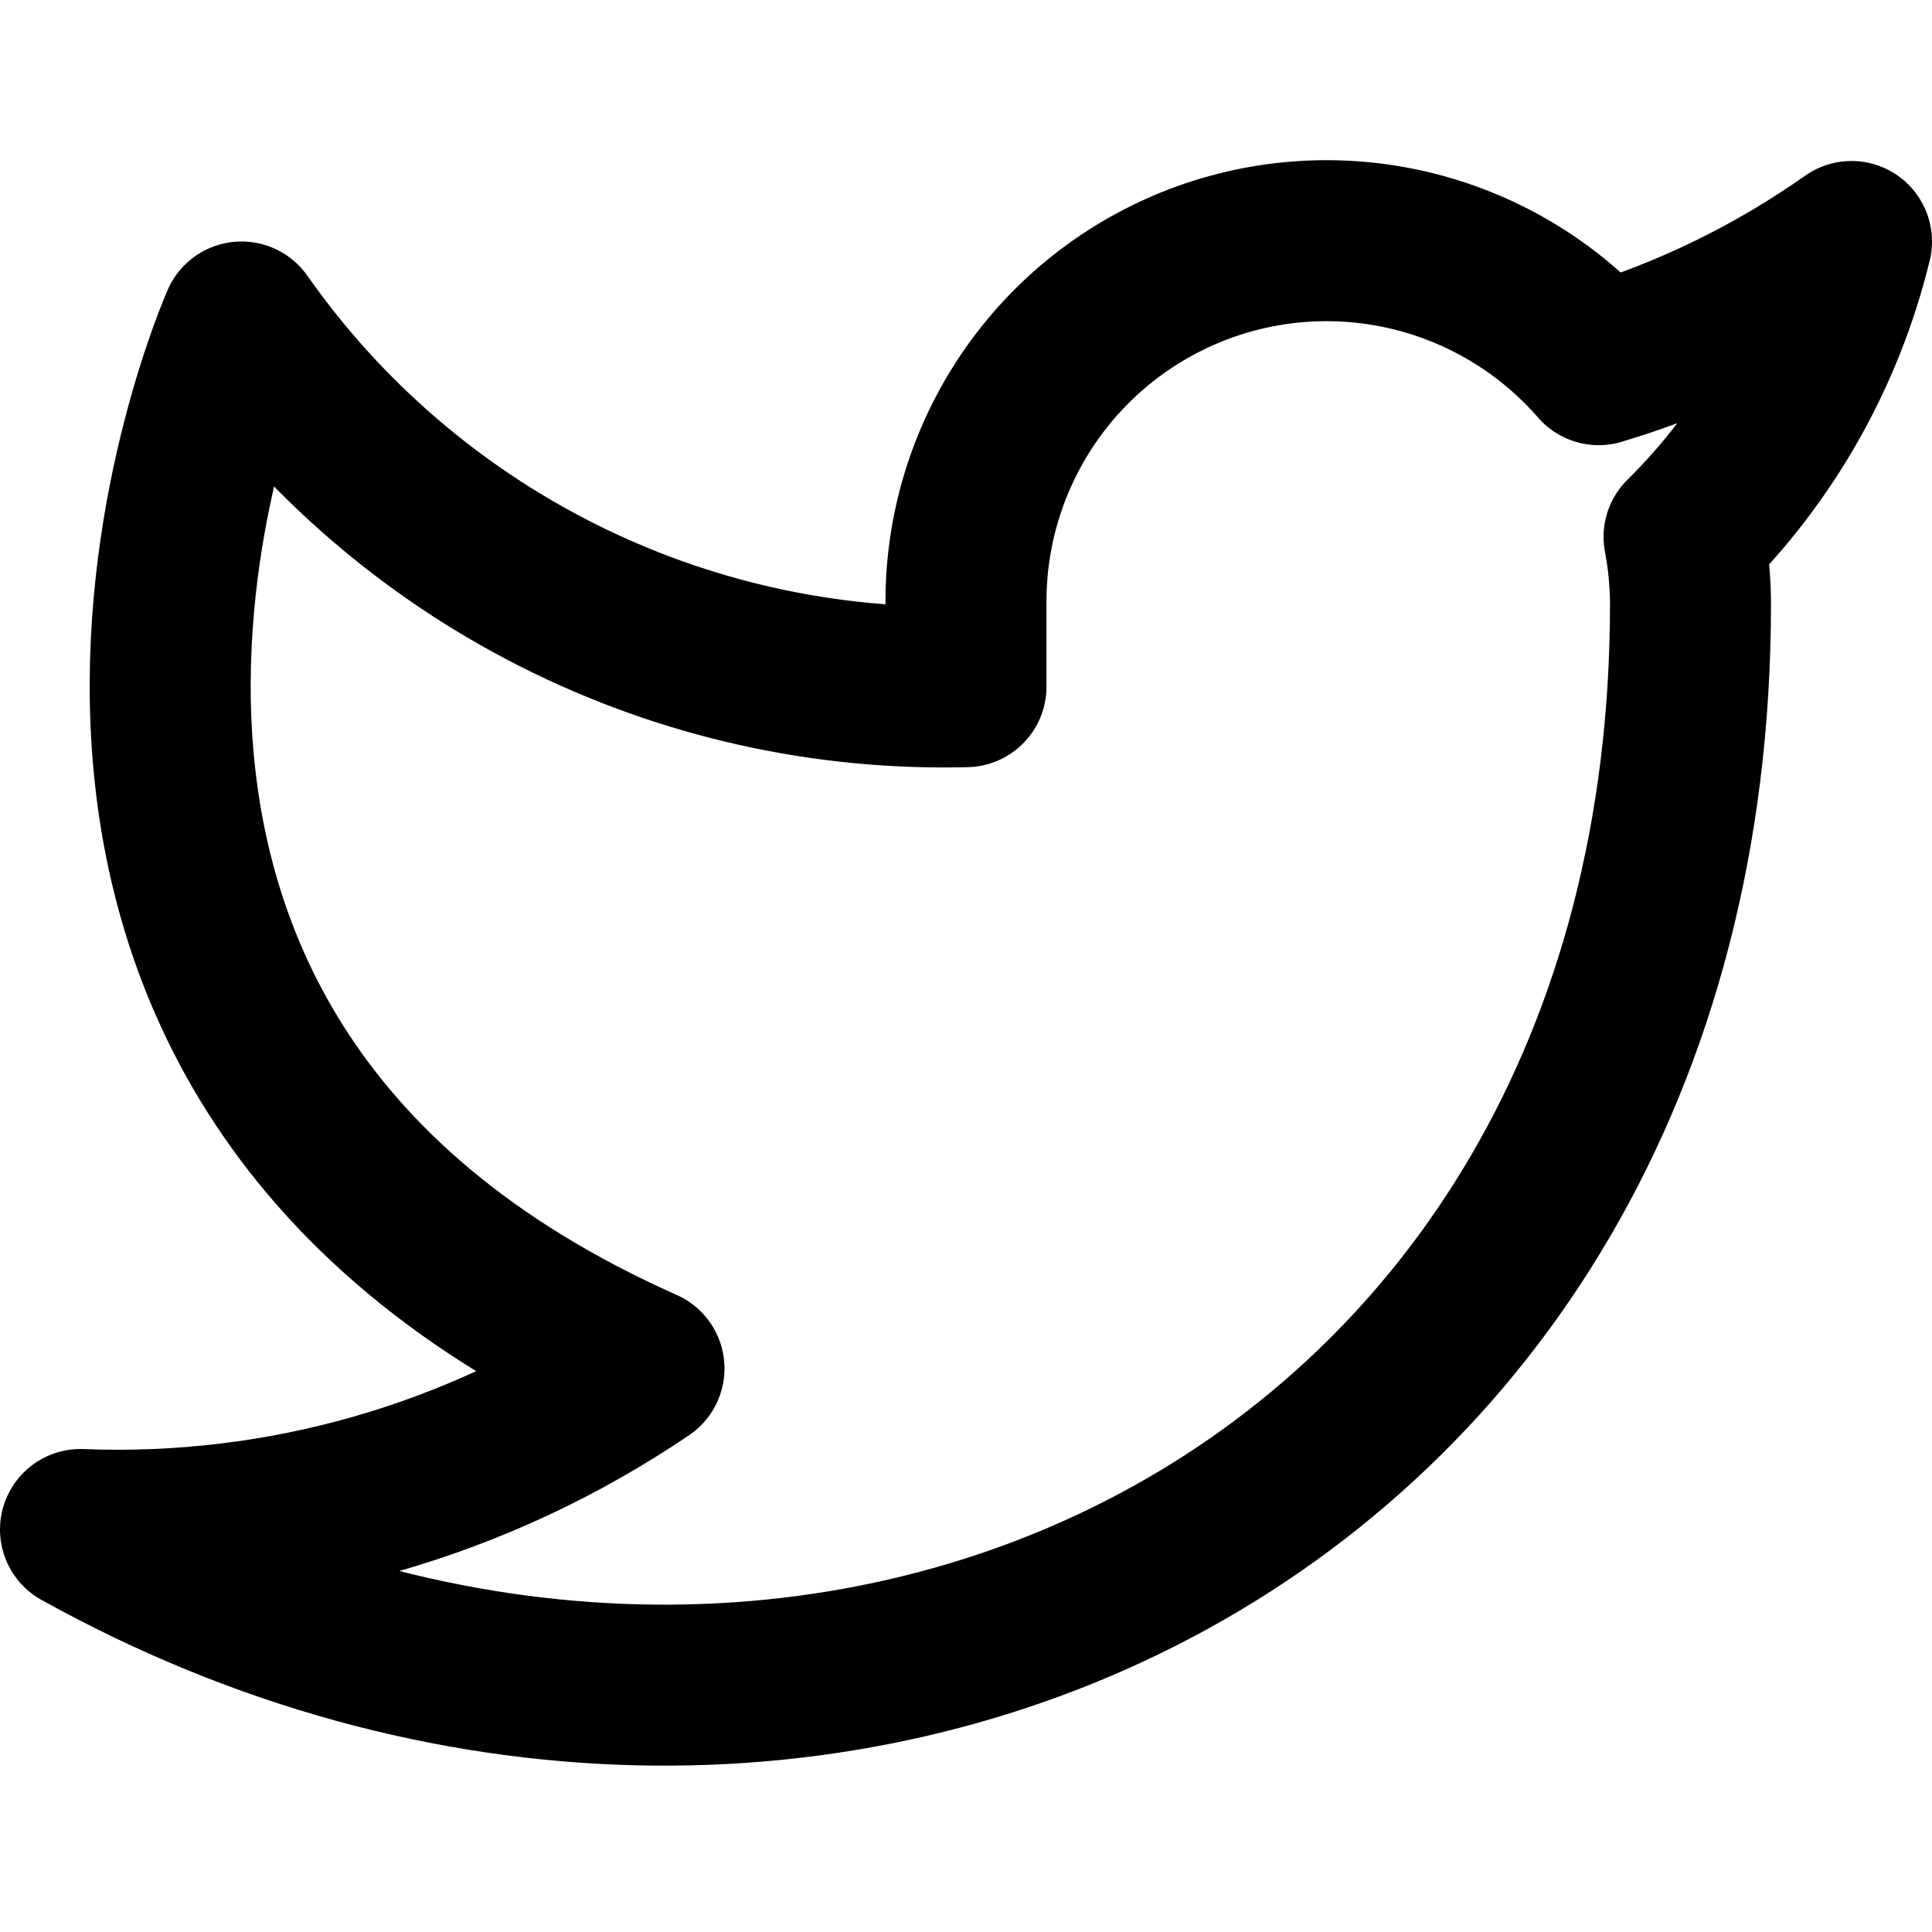
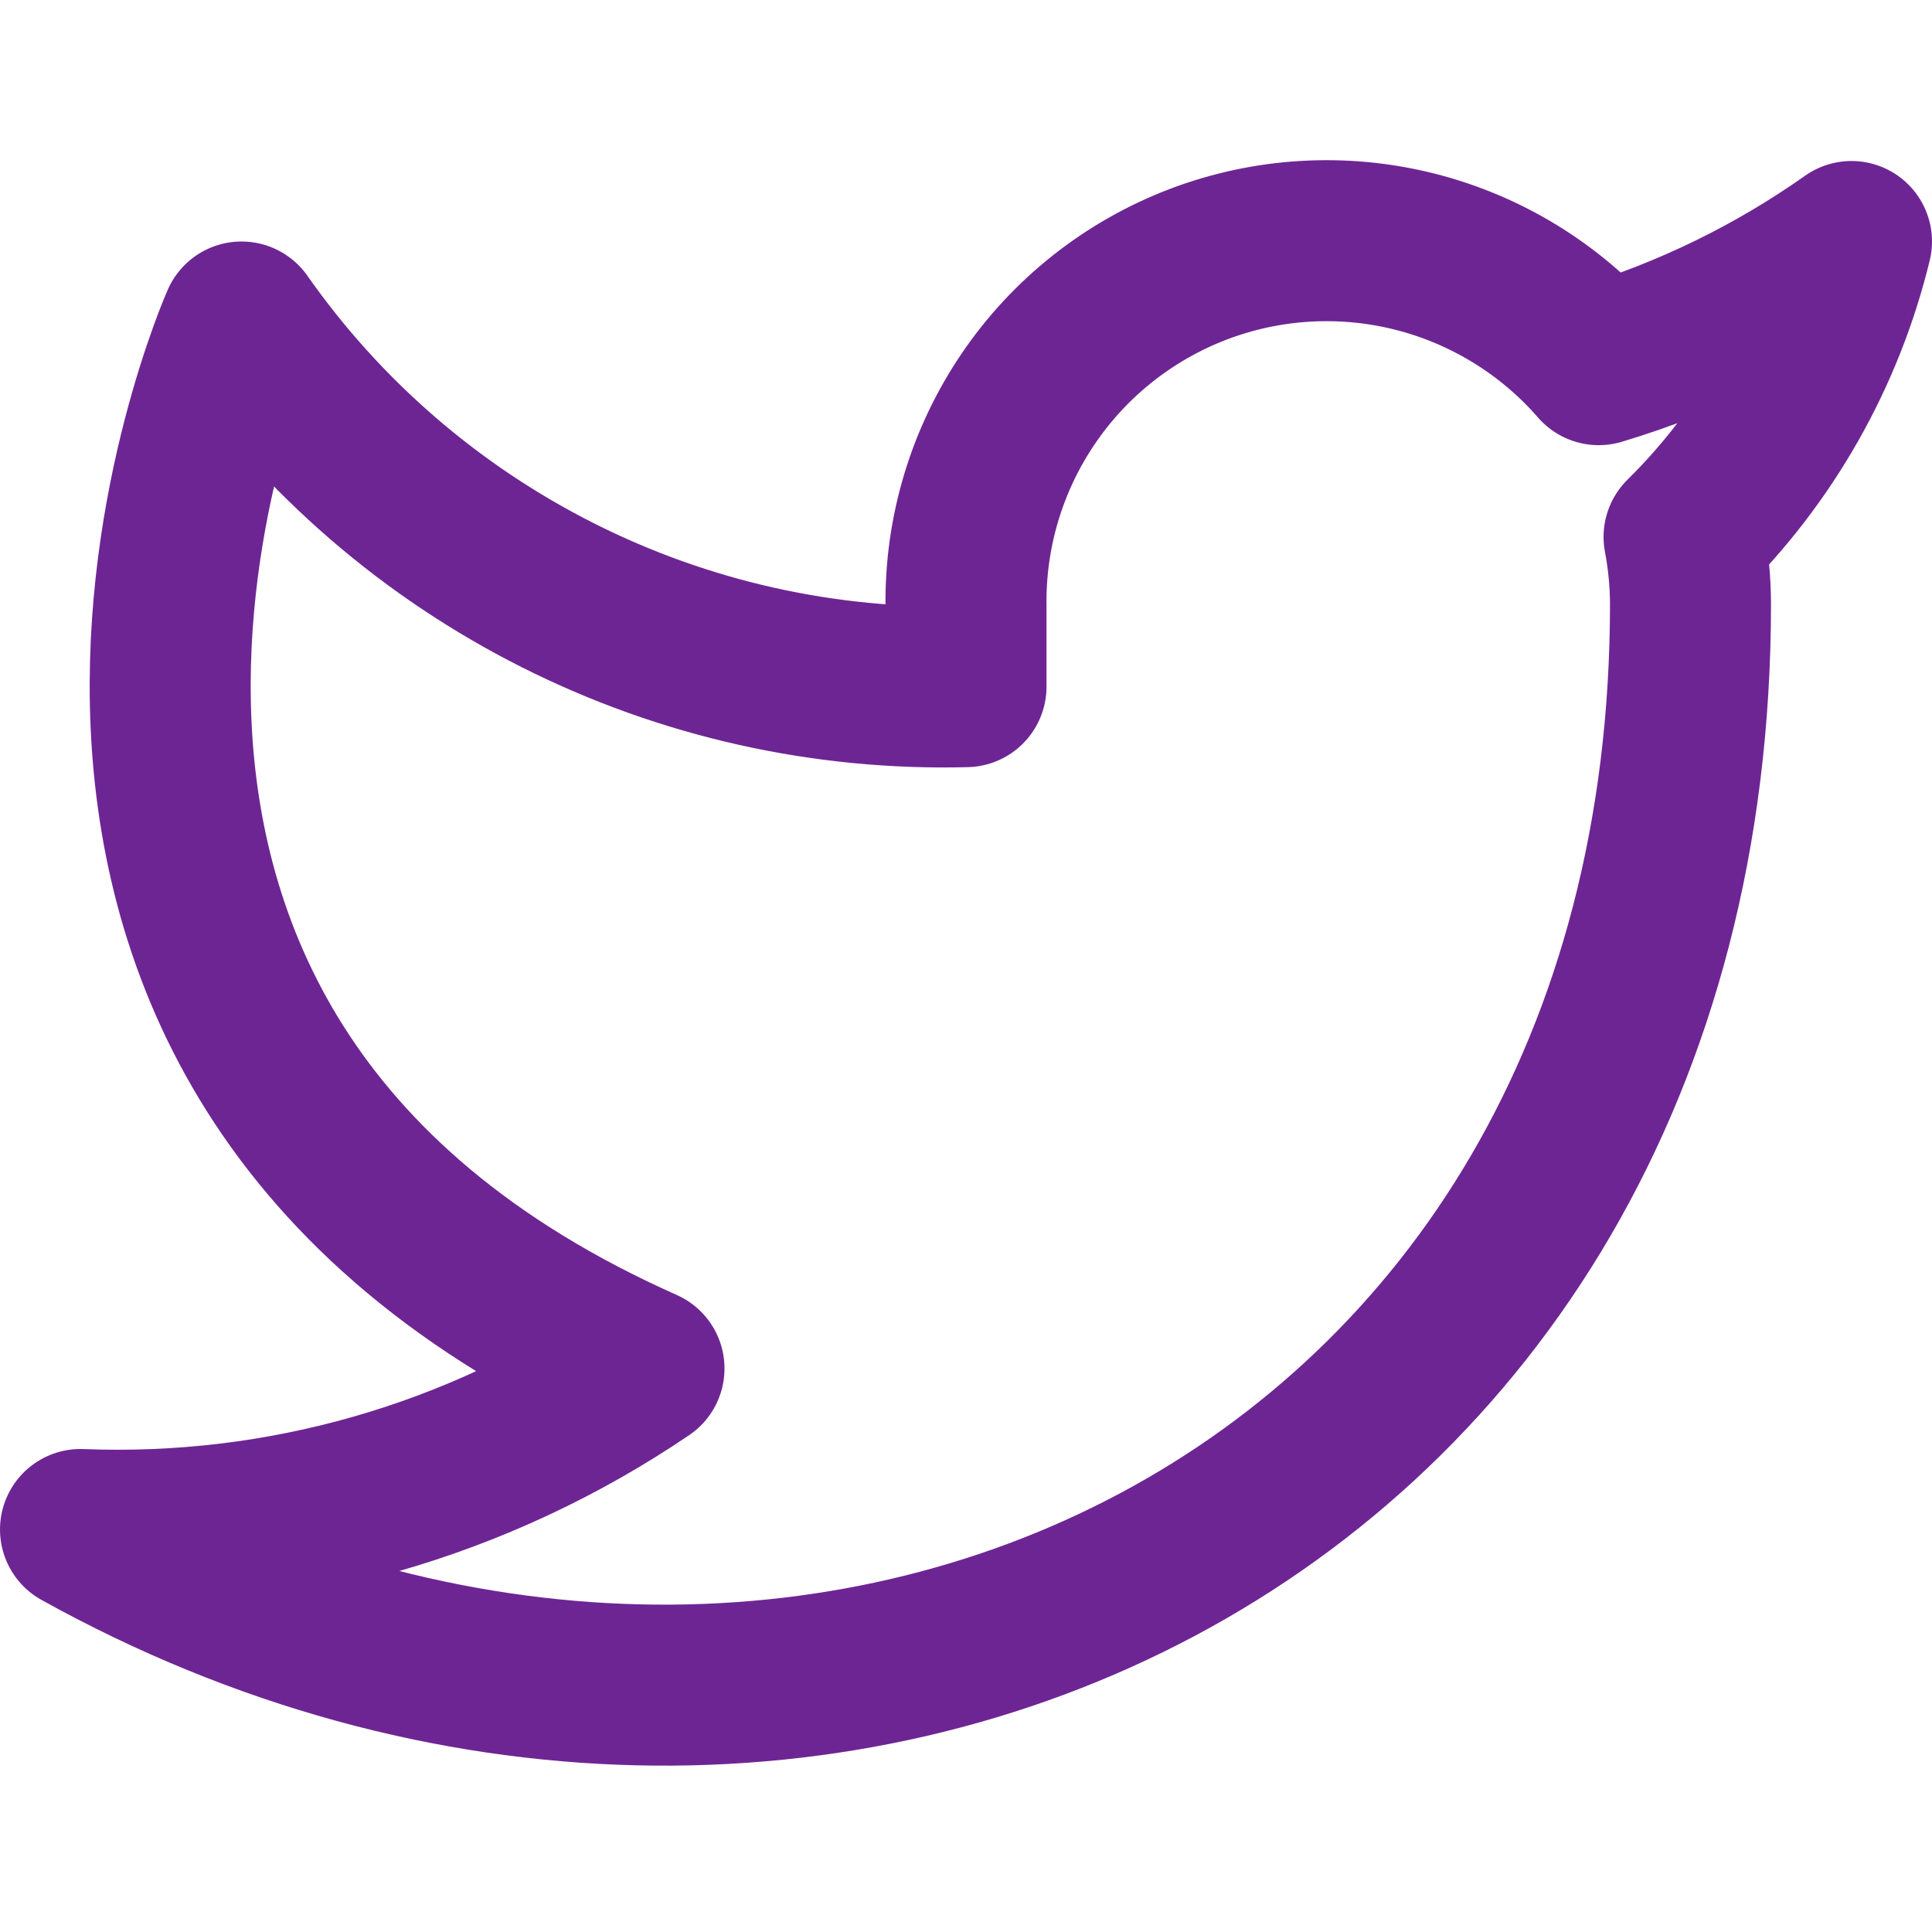
<svg xmlns="http://www.w3.org/2000/svg" width="24" height="24" viewBox="0 0 24 24" fill="none">
-   <path d="M23 3C22.042 3.676 20.982 4.192 19.86 4.53C19.258 3.838 18.457 3.347 17.567 3.124C16.677 2.901 15.739 2.957 14.882 3.284C14.025 3.612 13.288 4.194 12.773 4.954C12.258 5.713 11.988 6.612 12 7.53V8.53C10.243 8.576 8.501 8.186 6.931 7.395C5.361 6.605 4.01 5.439 3 4C3 4 -1 13 8 17C5.941 18.398 3.487 19.099 1 19C10 24 21 19 21 7.5C20.999 7.221 20.972 6.944 20.92 6.67C21.941 5.664 22.661 4.393 23 3V3Z" stroke="black" stroke-width="2" stroke-linecap="round" stroke-linejoin="round" />
+   <path d="M23 3C22.042 3.676 20.982 4.192 19.86 4.53C19.258 3.838 18.457 3.347 17.567 3.124C16.677 2.901 15.739 2.957 14.882 3.284C14.025 3.612 13.288 4.194 12.773 4.954C12.258 5.713 11.988 6.612 12 7.53V8.53C10.243 8.576 8.501 8.186 6.931 7.395C5.361 6.605 4.01 5.439 3 4C3 4 -1 13 8 17C5.941 18.398 3.487 19.099 1 19C10 24 21 19 21 7.5C20.999 7.221 20.972 6.944 20.92 6.67C21.941 5.664 22.661 4.393 23 3V3Z" stroke="#6E2594" stroke-width="2" stroke-linecap="round" stroke-linejoin="round" />
</svg>
